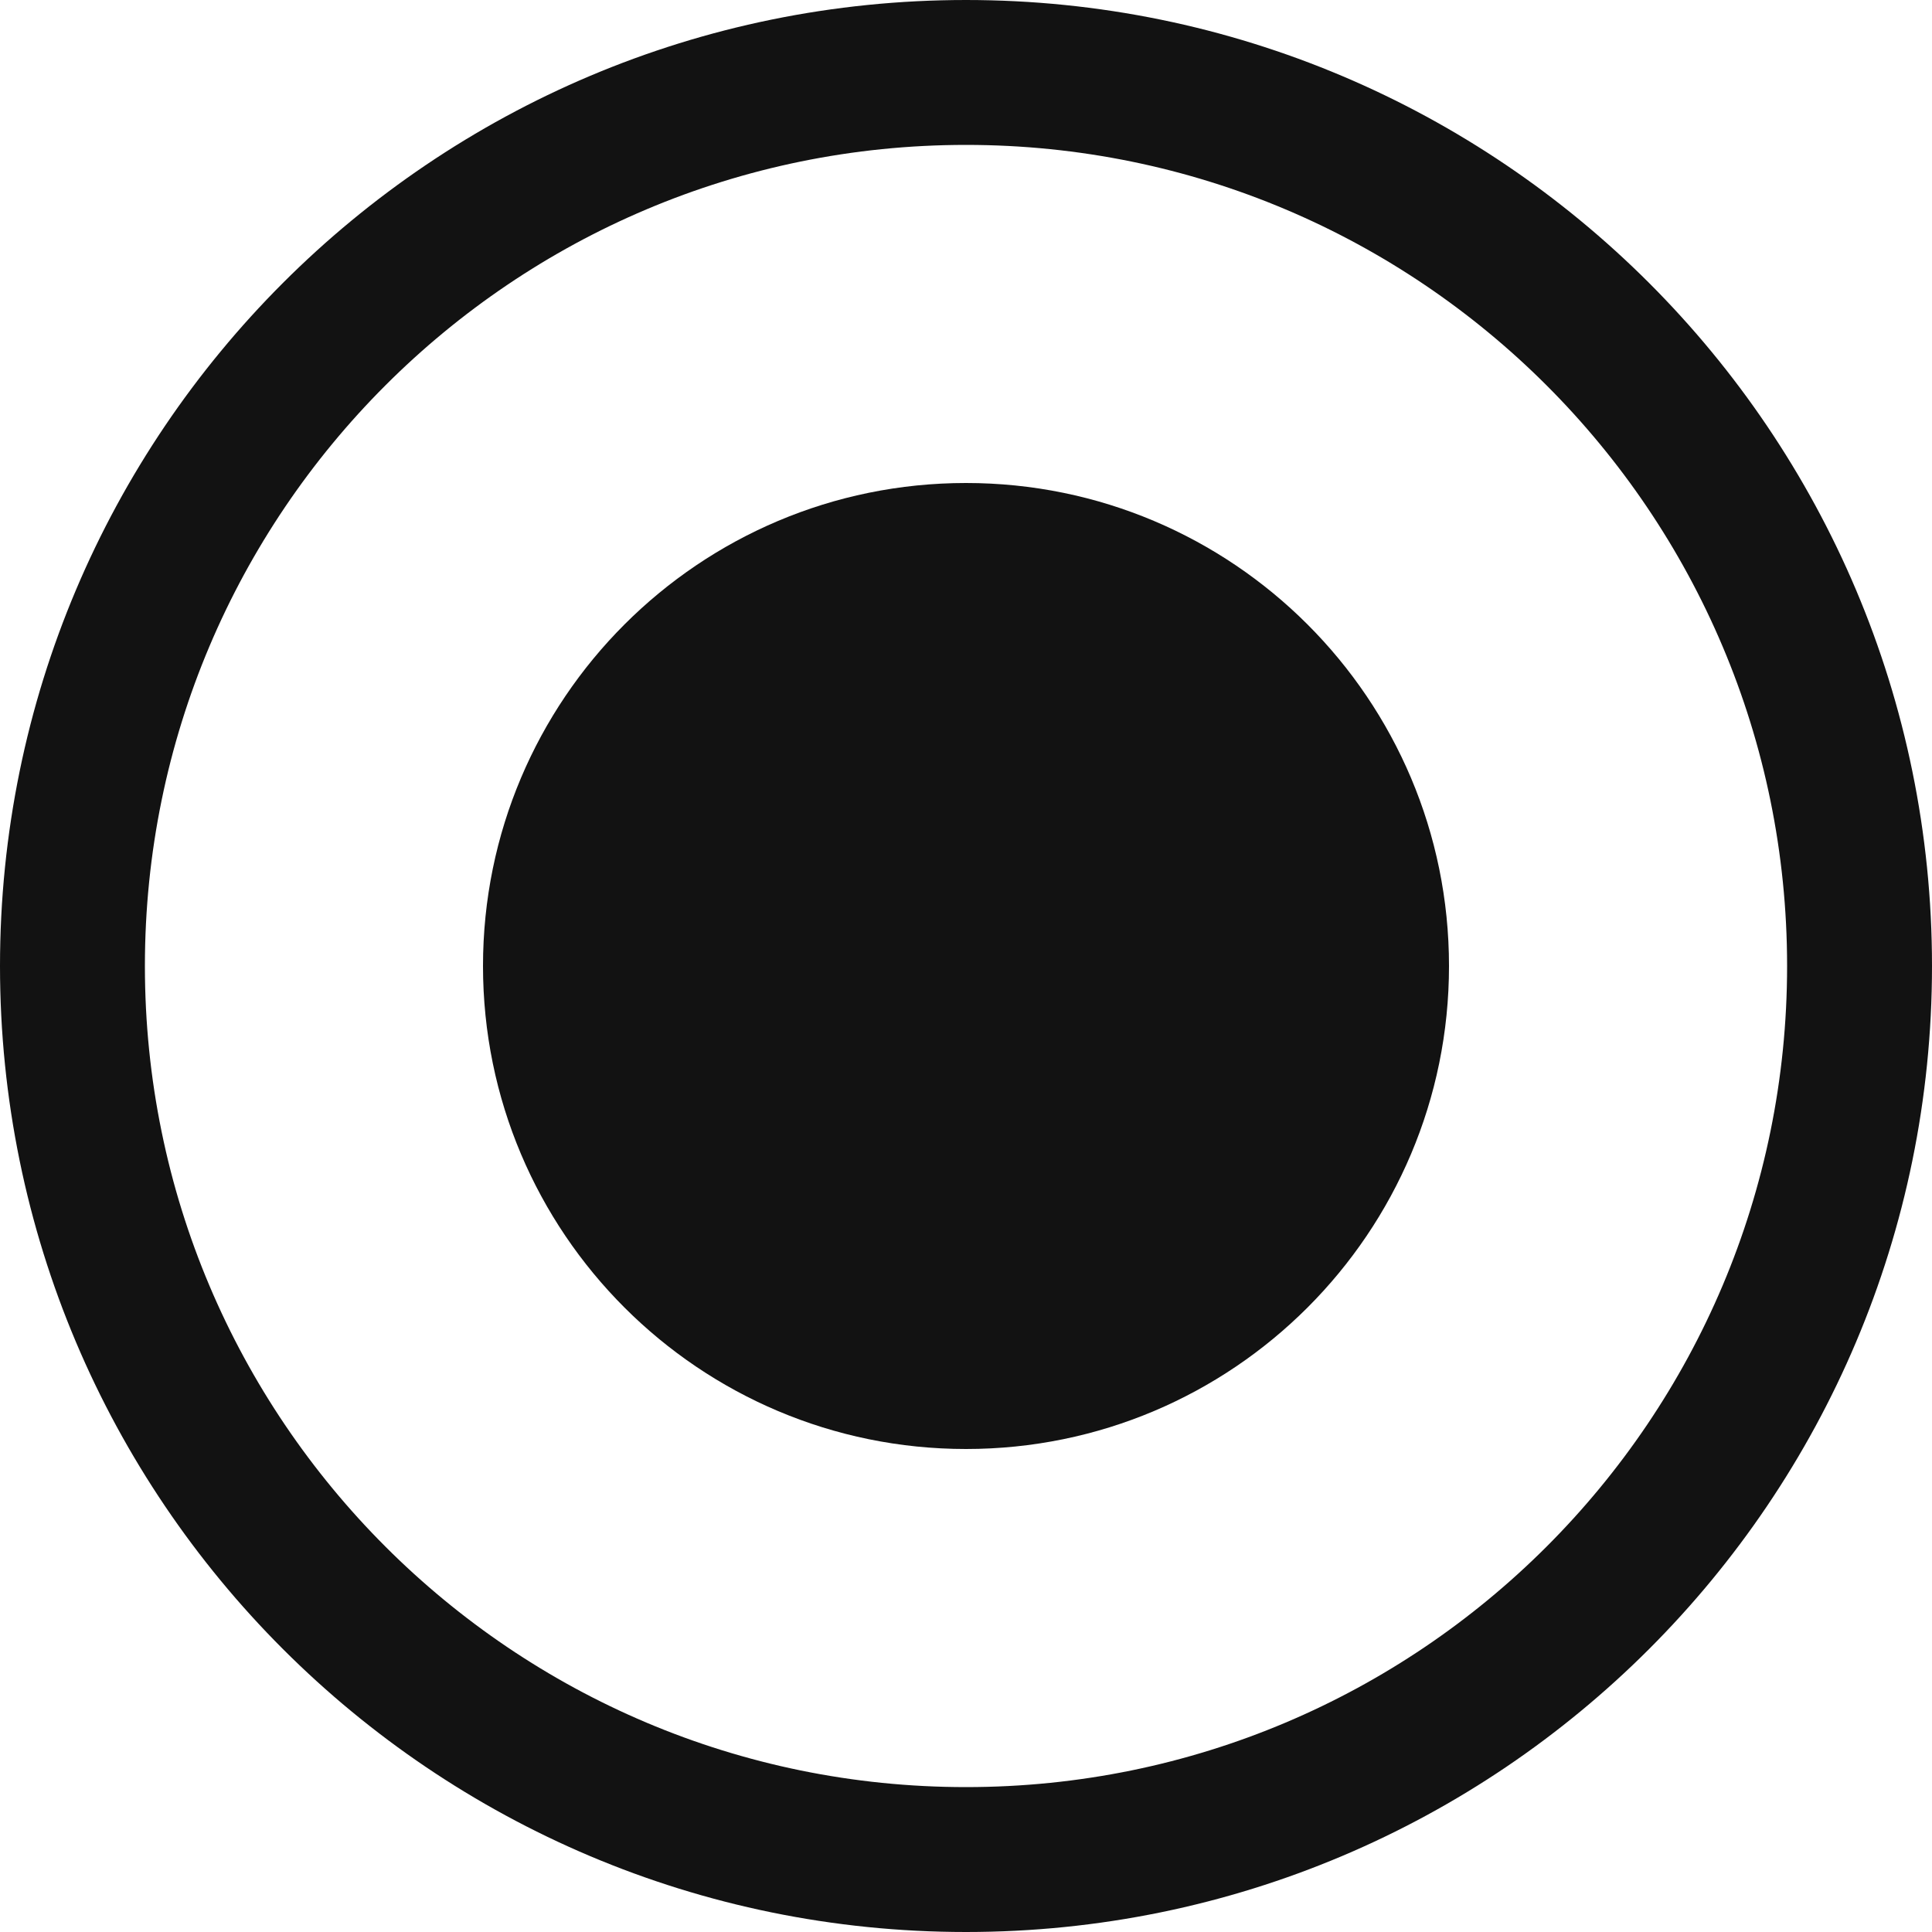
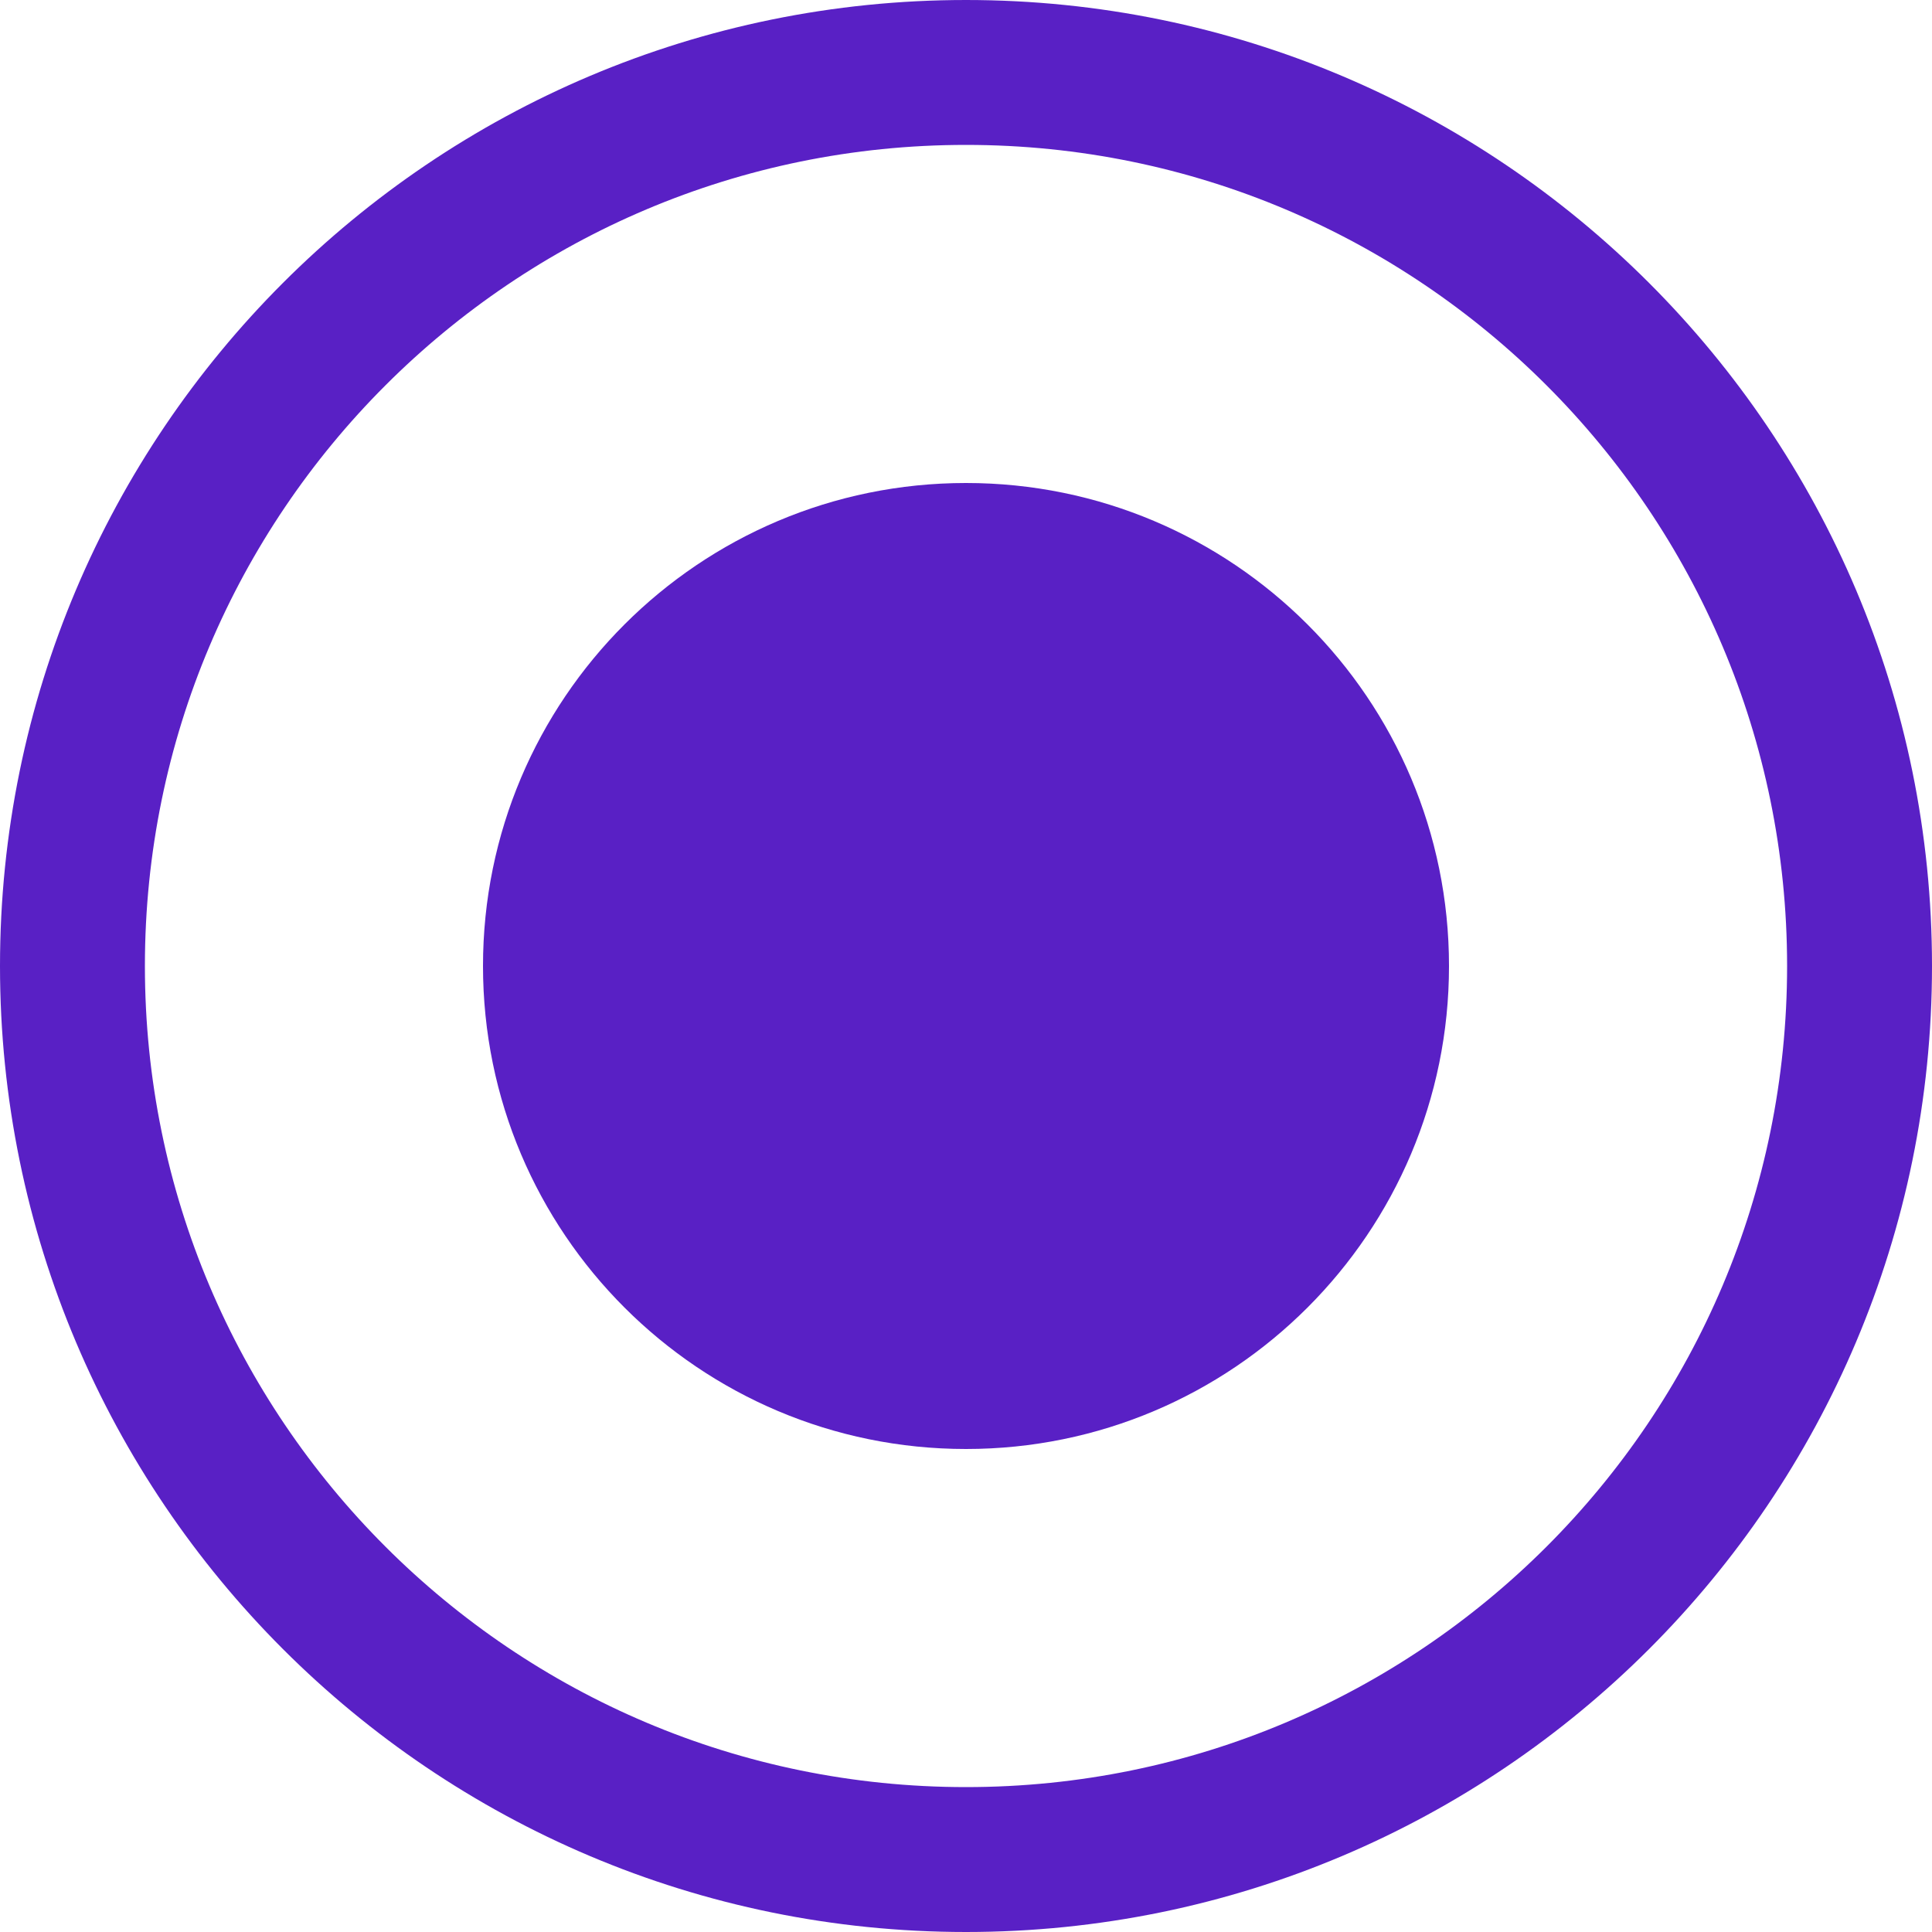
<svg xmlns="http://www.w3.org/2000/svg" width="16" height="16" viewBox="0 0 16 16" fill="none">
-   <circle cx="8" cy="8" r="7.4" stroke="#121212" stroke-width="1.2" />
-   <circle cx="8" cy="8" r="4" fill="#121212" />
+   <circle cx="8" cy="8" r="7.4" stroke="#5920C5" stroke-width="1.2" />
+   <circle cx="8" cy="8" r="4" fill="#5920C5" />
</svg>
